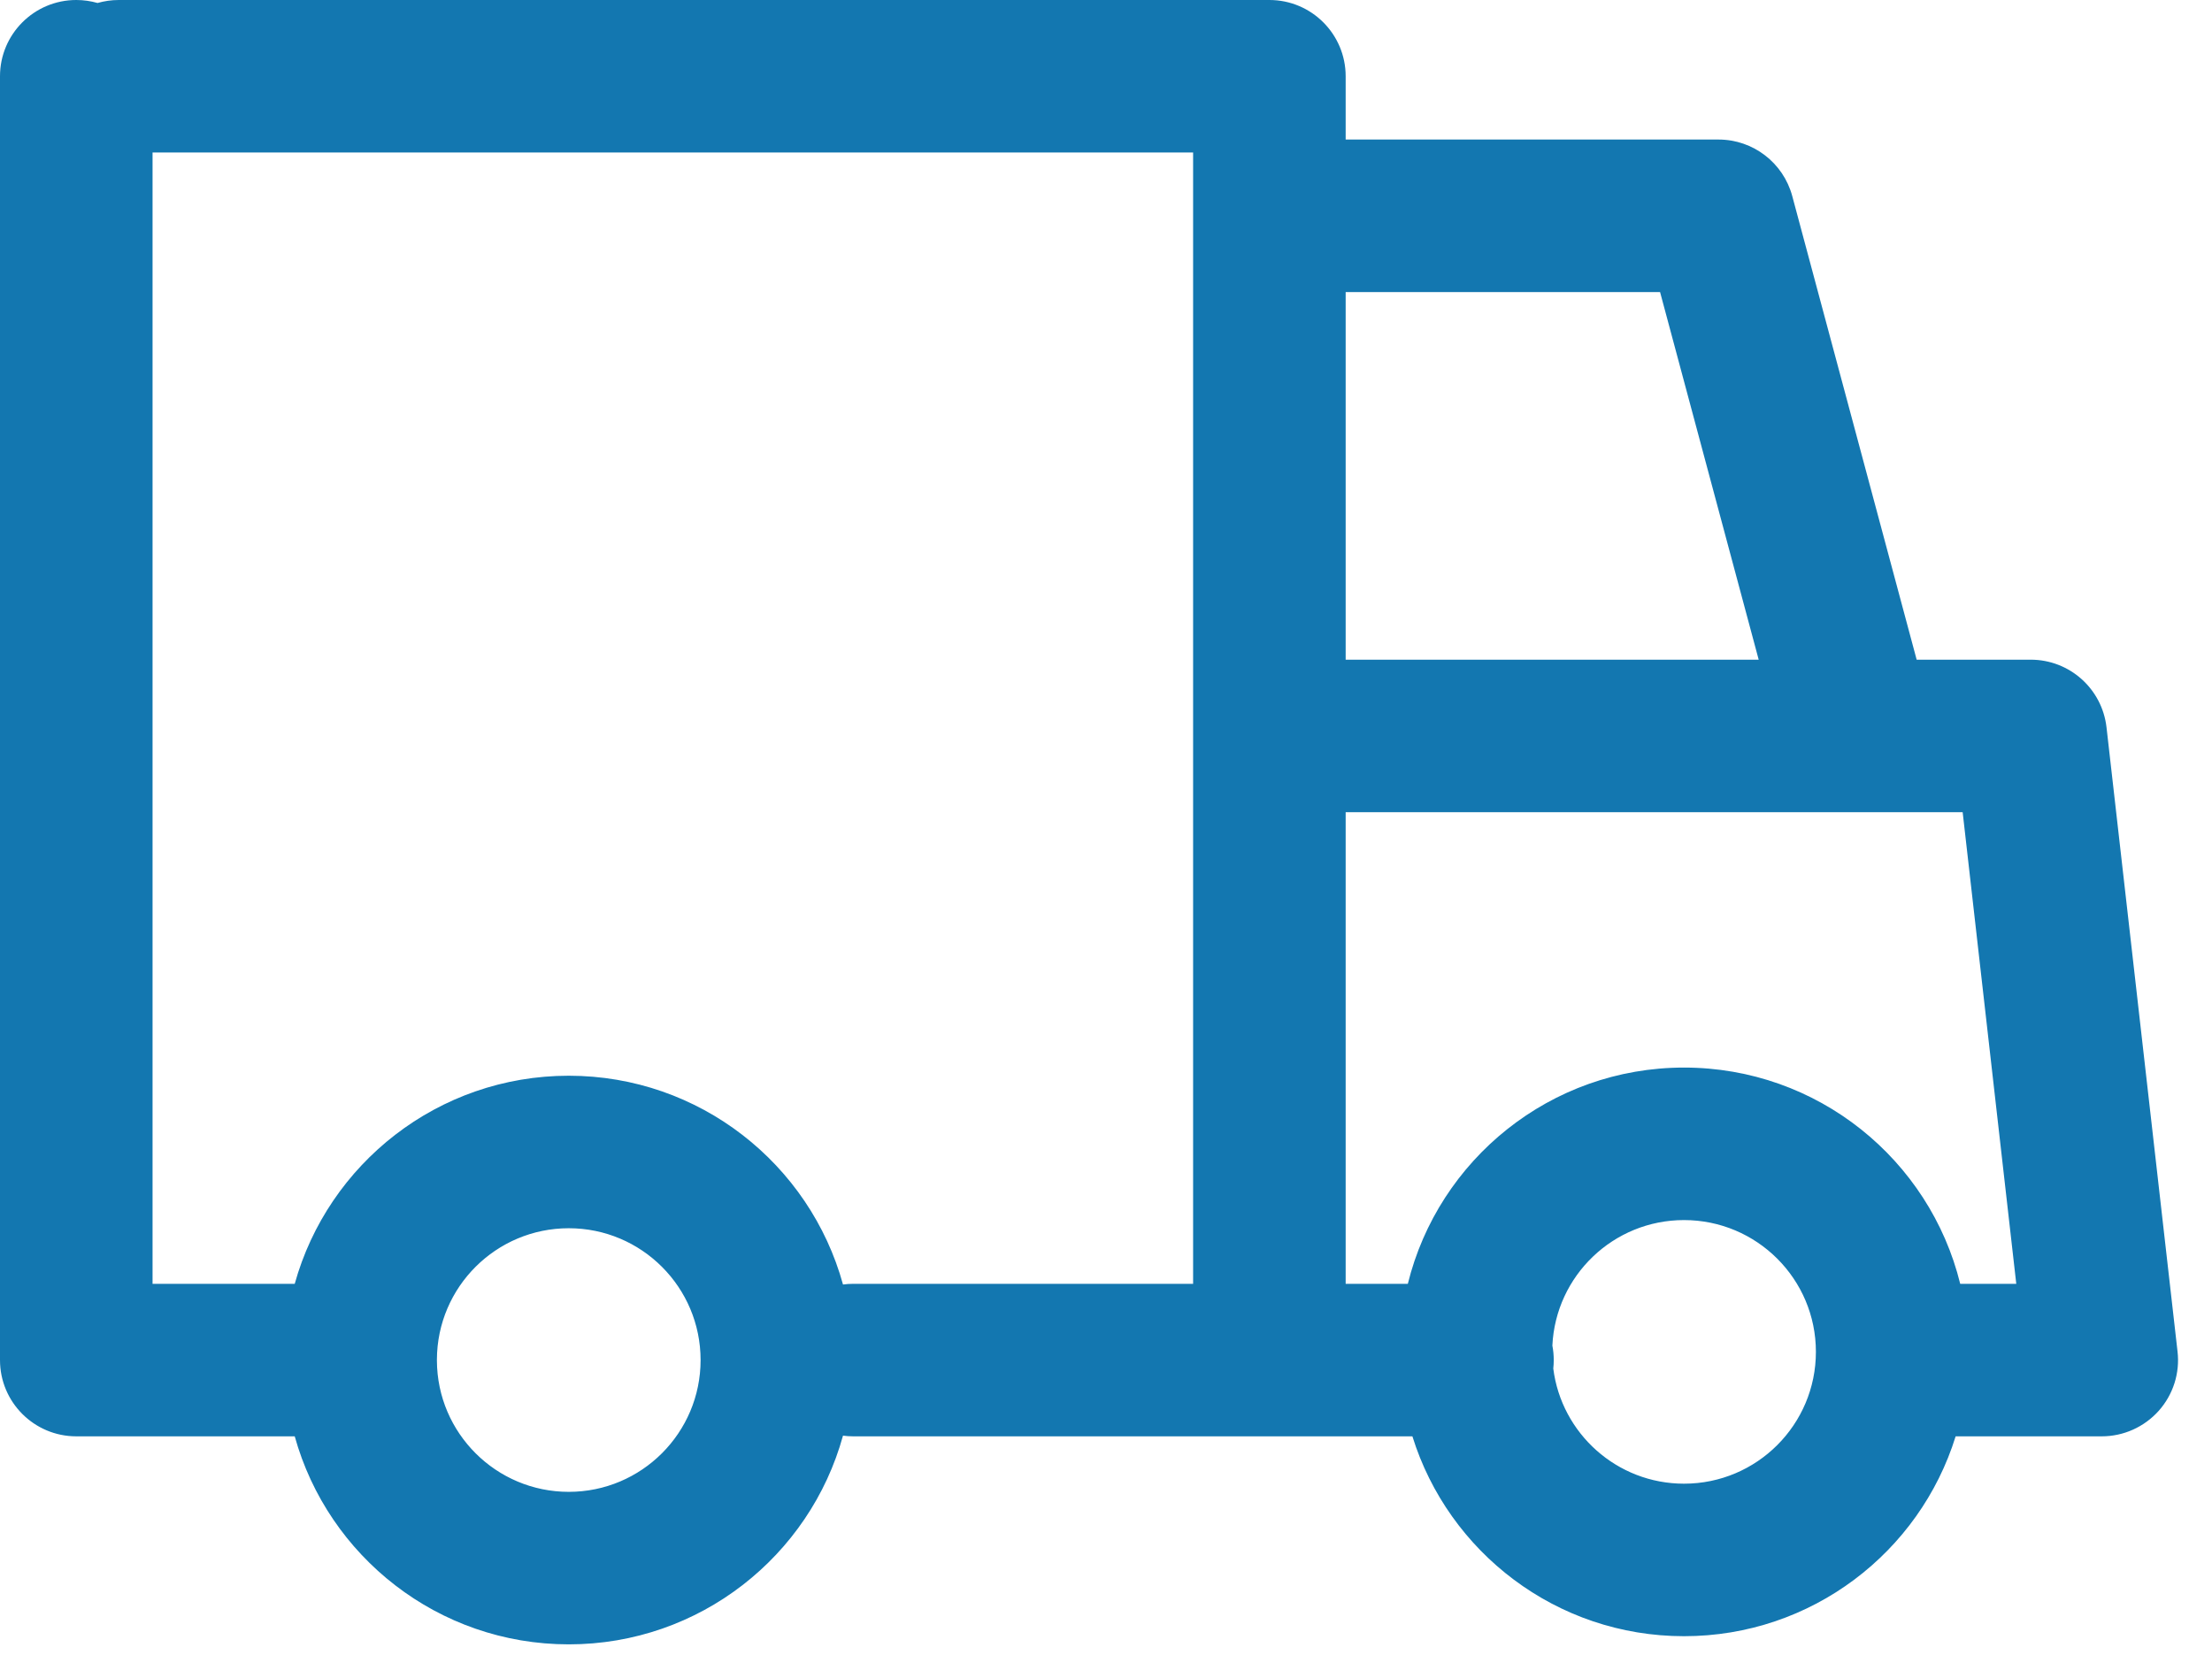
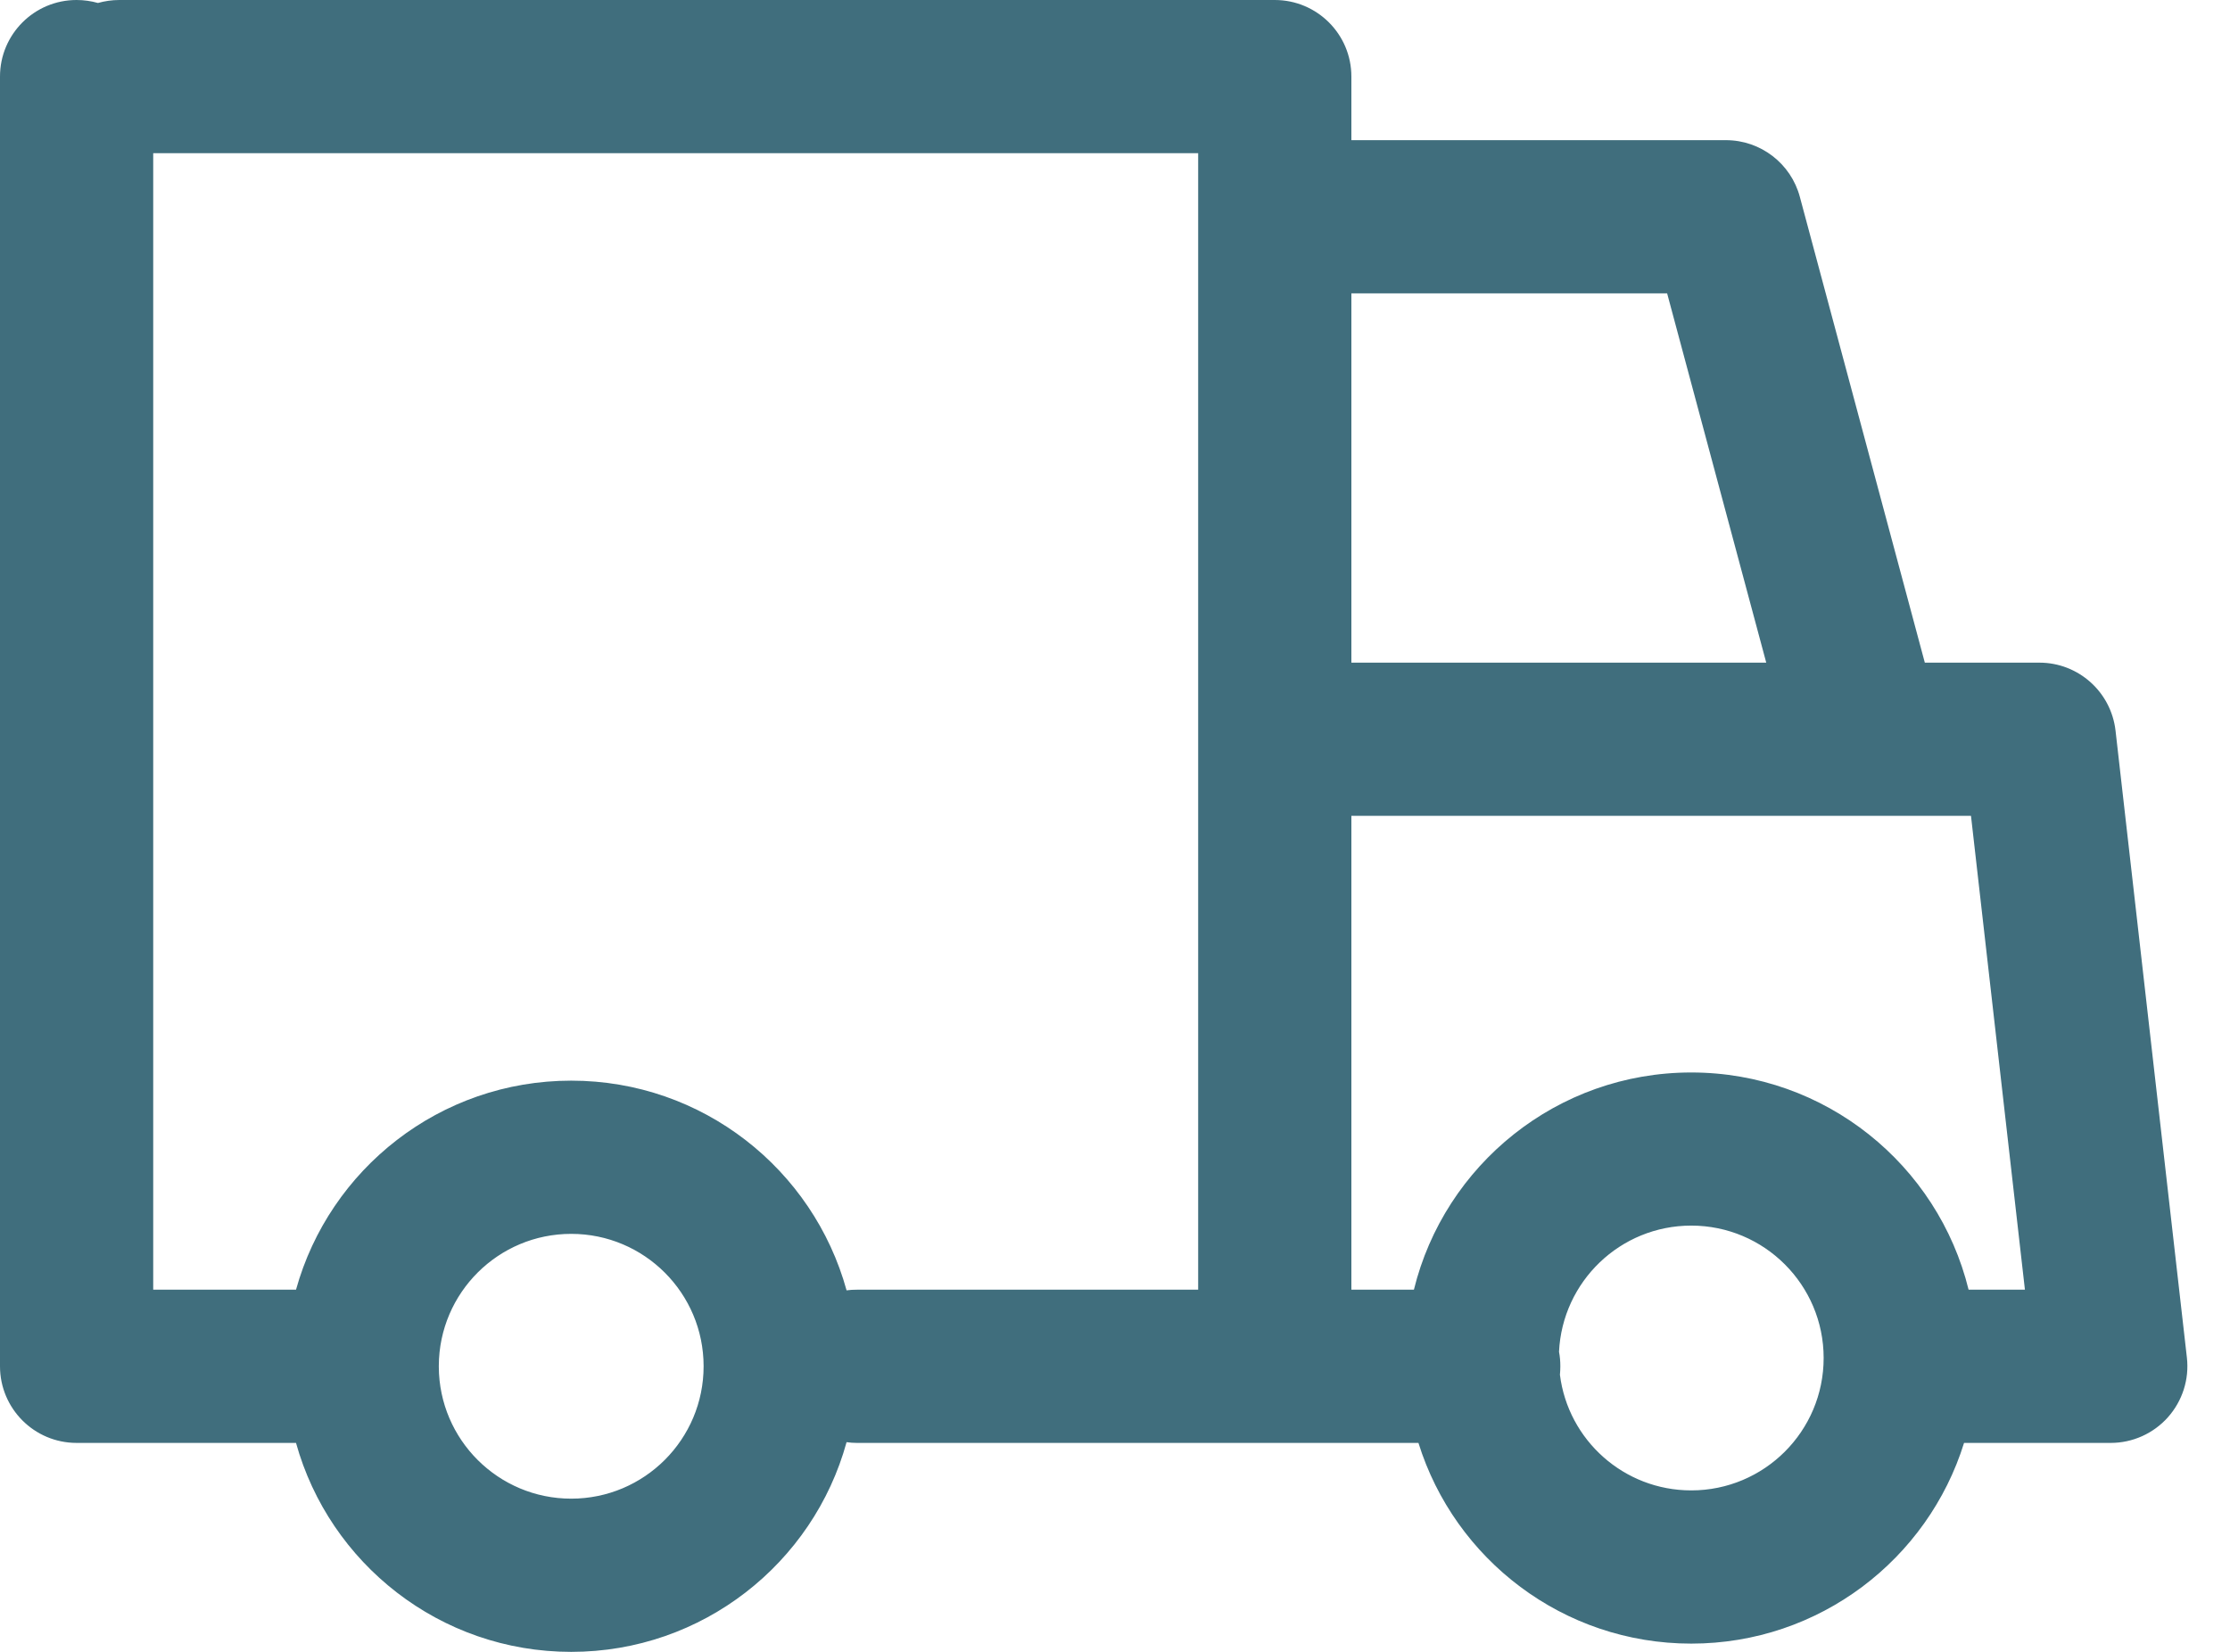
- <svg xmlns="http://www.w3.org/2000/svg" width="29" height="22" viewBox="0 0 29 22" fill="none">
-   <path fill-rule="evenodd" clip-rule="evenodd" d="M1 0C1.097 0 1.19 0.014 1.279 0.039C1.367 0.014 1.46 0 1.557 0H16.642C17.194 0 17.642 0.448 17.642 1V1.83H22.531C22.983 1.83 23.379 2.134 23.497 2.571L25.128 8.651H26.623C27.132 8.651 27.559 9.032 27.617 9.538L28.548 17.723C28.581 18.006 28.491 18.289 28.301 18.502C28.111 18.714 27.84 18.836 27.555 18.836H25.639C25.168 20.354 23.752 21.457 22.078 21.457C20.405 21.457 18.989 20.354 18.517 18.836H11.185C11.14 18.836 11.095 18.833 11.052 18.827C10.618 20.405 9.172 21.564 7.457 21.564C5.744 21.564 4.301 20.409 3.864 18.836H1C0.448 18.836 0 18.388 0 17.836V1C0 0.448 0.448 0 1 0ZM5.728 17.843C5.728 17.841 5.728 17.838 5.728 17.836C5.728 17.833 5.728 17.831 5.728 17.828C5.732 16.877 6.505 16.107 7.457 16.107C8.411 16.107 9.185 16.881 9.185 17.836C9.185 18.79 8.411 19.564 7.457 19.564C6.505 19.564 5.732 18.794 5.728 17.843ZM3.864 16.836H2V2H15.642V16.836H11.185C11.14 16.836 11.095 16.839 11.052 16.845C10.618 15.267 9.172 14.107 7.457 14.107C5.744 14.107 4.301 15.262 3.864 16.836ZM20.364 17.947C20.368 17.911 20.37 17.873 20.37 17.836C20.37 17.771 20.364 17.707 20.352 17.646C20.395 16.73 21.151 16 22.078 16C23.033 16 23.807 16.774 23.807 17.728C23.807 18.683 23.033 19.457 22.078 19.457C21.198 19.457 20.471 18.798 20.364 17.947ZM18.457 16.836H17.642V10.651H25.731L26.434 16.836H25.699C25.299 15.208 23.83 14 22.078 14C20.327 14 18.858 15.208 18.457 16.836ZM17.642 8.651V3.83H21.764L23.057 8.651H17.642Z" fill="#1377B0" />
+ <svg xmlns="http://www.w3.org/2000/svg" width="27" height="20" viewBox="0 0 27 20" fill="none">
+   <path fill-rule="evenodd" clip-rule="evenodd" d="M0.927 0C1.017 0 1.104 0.013 1.186 0.036C1.268 0.013 1.355 0 1.444 0H15.434C15.947 0 16.362 0.415 16.362 0.927V1.697H20.897C21.316 1.697 21.684 1.979 21.792 2.384L23.305 8.023H24.692C25.164 8.023 25.56 8.377 25.614 8.846L26.478 16.437C26.508 16.7 26.424 16.962 26.248 17.16C26.072 17.357 25.82 17.47 25.556 17.47H23.78C23.342 18.878 22.029 19.9 20.477 19.9C18.925 19.9 17.612 18.878 17.174 17.47H10.374C10.332 17.47 10.29 17.467 10.25 17.461C9.848 18.925 8.507 20 6.916 20C5.327 20 3.989 18.929 3.584 17.47H0.927C0.415 17.47 0 17.054 0 16.542V0.927C0 0.415 0.415 0 0.927 0ZM5.313 16.549C5.313 16.547 5.313 16.544 5.313 16.542C5.313 16.54 5.313 16.537 5.313 16.535C5.317 15.653 6.033 14.939 6.916 14.939C7.801 14.939 8.519 15.657 8.519 16.542C8.519 17.427 7.801 18.145 6.916 18.145C6.033 18.145 5.317 17.431 5.313 16.549ZM3.584 15.615H1.855V1.855H14.507V15.615H10.374C10.332 15.615 10.29 15.617 10.25 15.623C9.847 14.159 8.507 13.084 6.916 13.084C5.327 13.084 3.989 14.155 3.584 15.615ZM18.887 16.645C18.89 16.611 18.892 16.577 18.892 16.542C18.892 16.482 18.887 16.423 18.876 16.367C18.916 15.517 19.617 14.839 20.477 14.839C21.362 14.839 22.08 15.557 22.08 16.442C22.08 17.328 21.362 18.045 20.477 18.045C19.66 18.045 18.986 17.435 18.887 16.645ZM17.119 15.615H16.362V9.878H23.864L24.517 15.615H23.835C23.464 14.105 22.101 12.985 20.477 12.985C18.853 12.985 17.49 14.105 17.119 15.615ZM16.362 8.023V3.552H20.185L21.385 8.023H16.362Z" fill="#003E52" fill-opacity="0.75" />
</svg>
